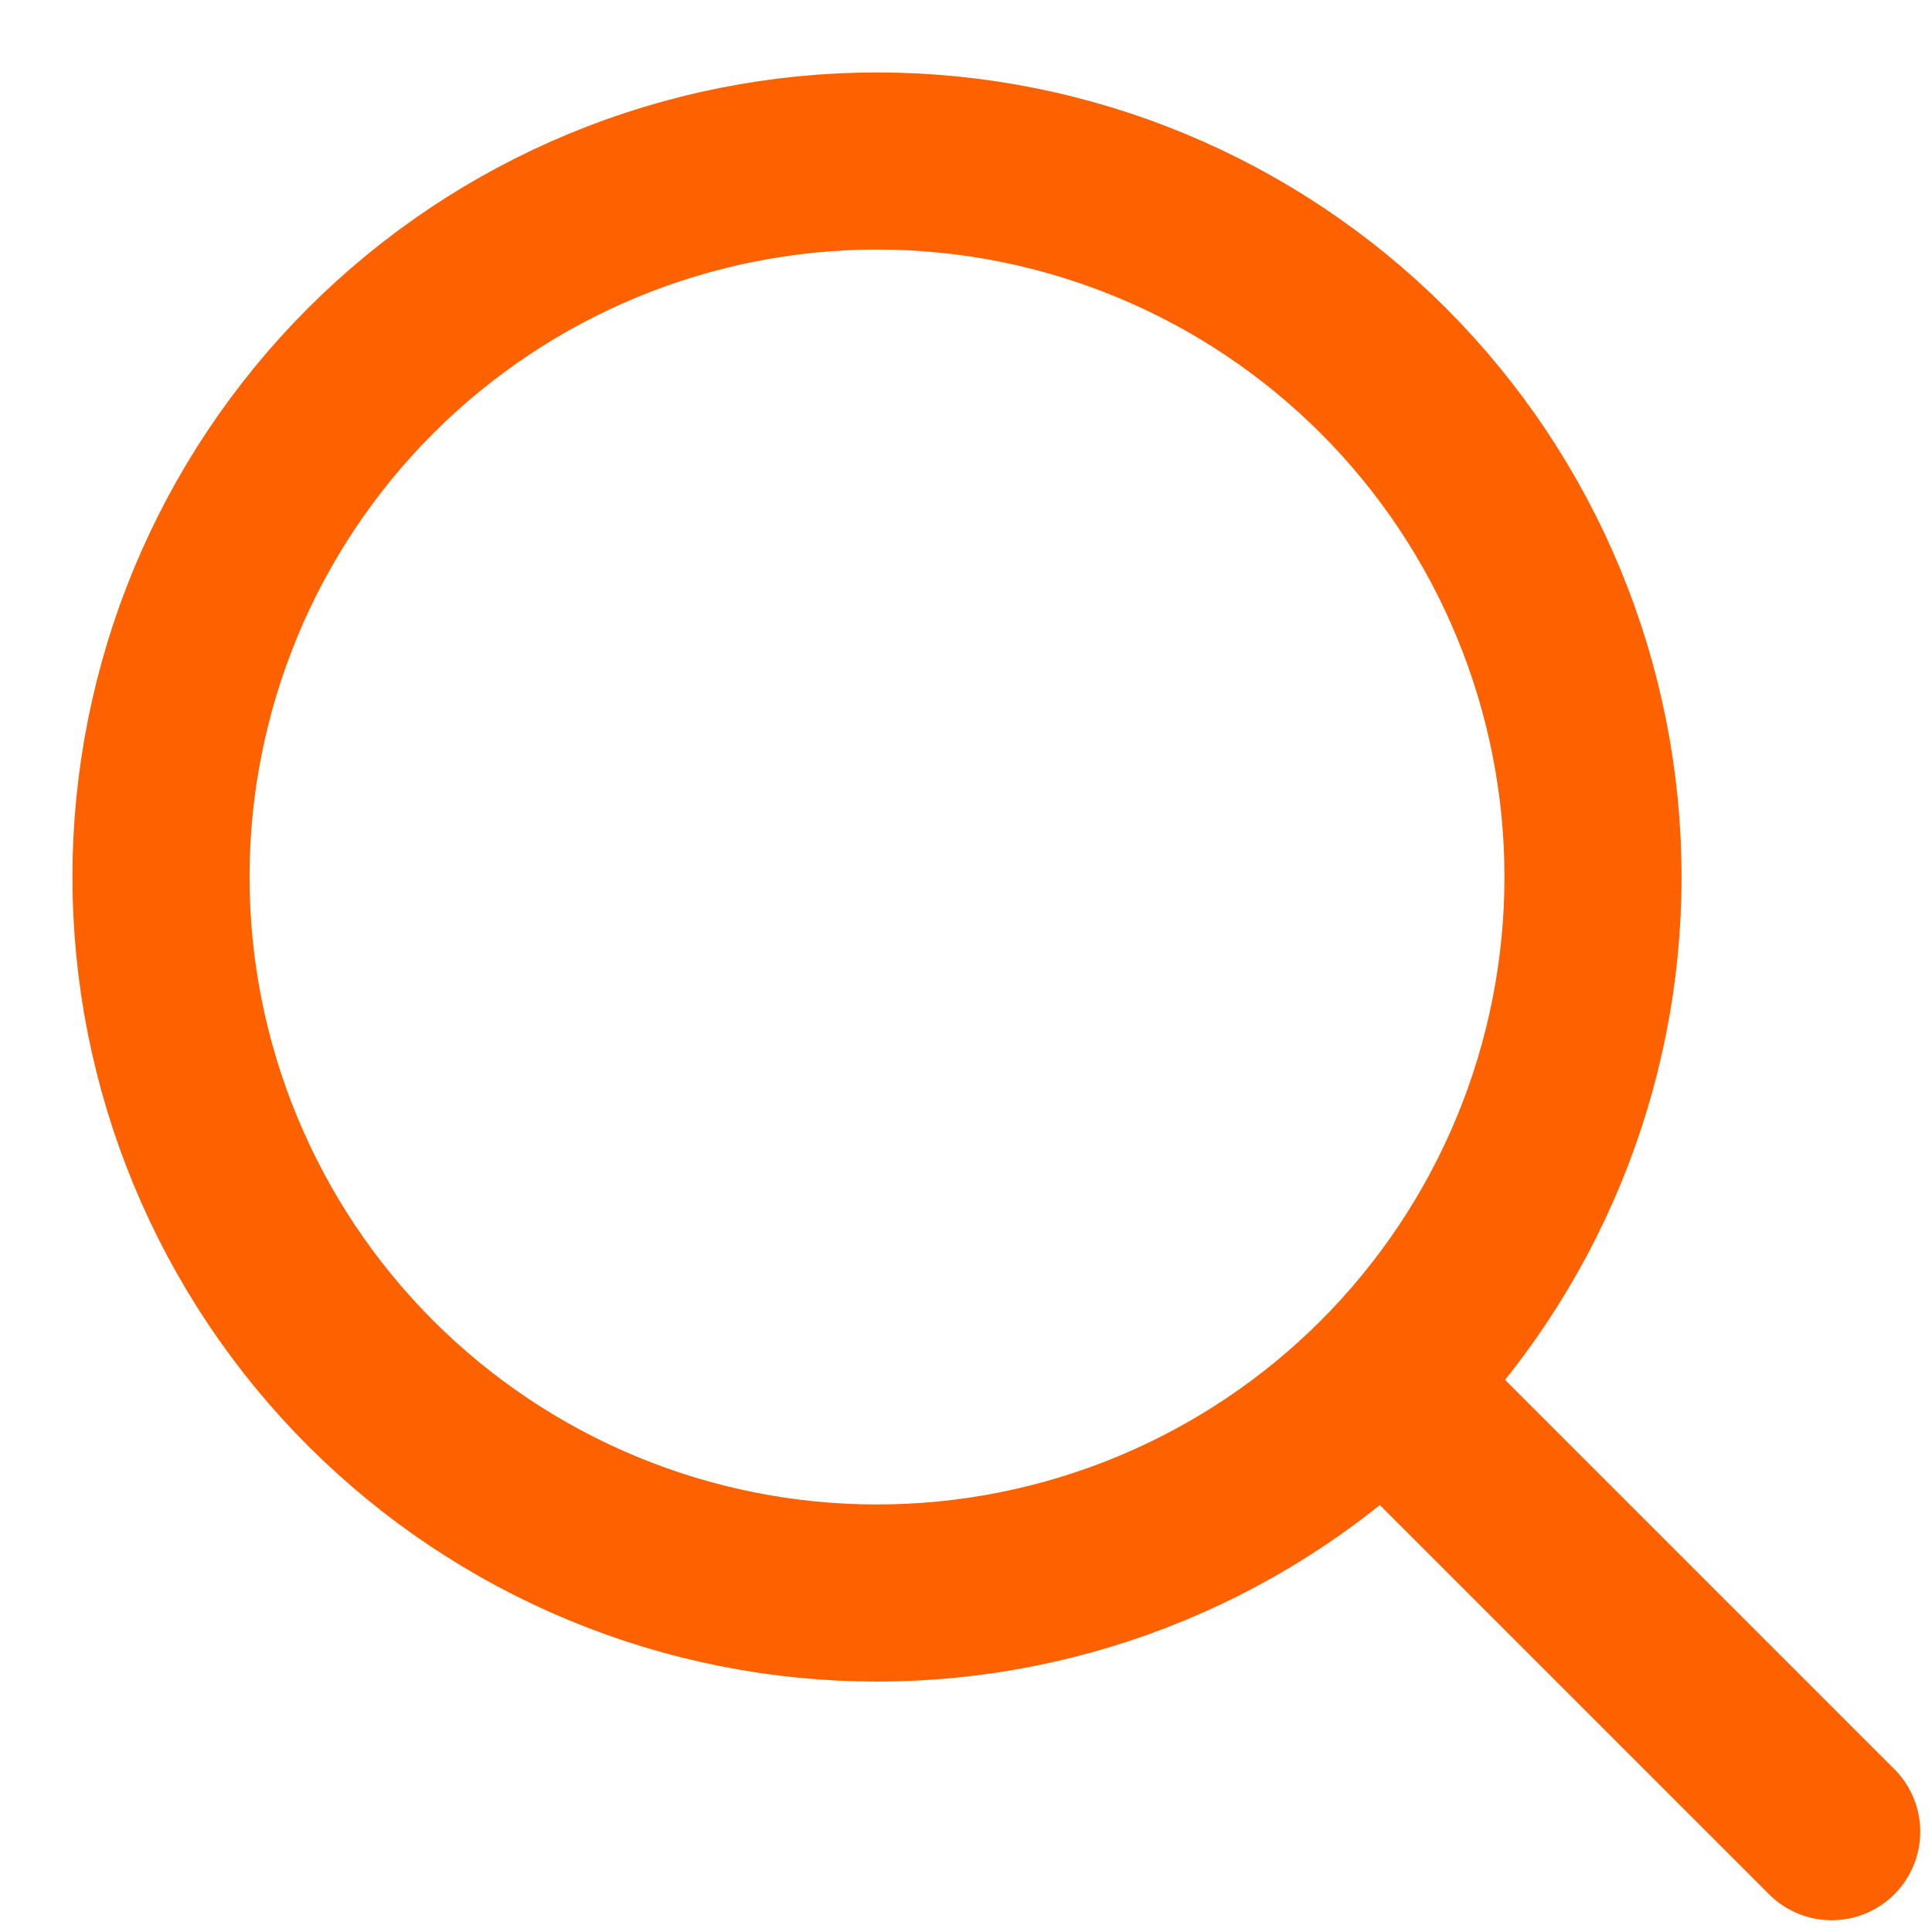
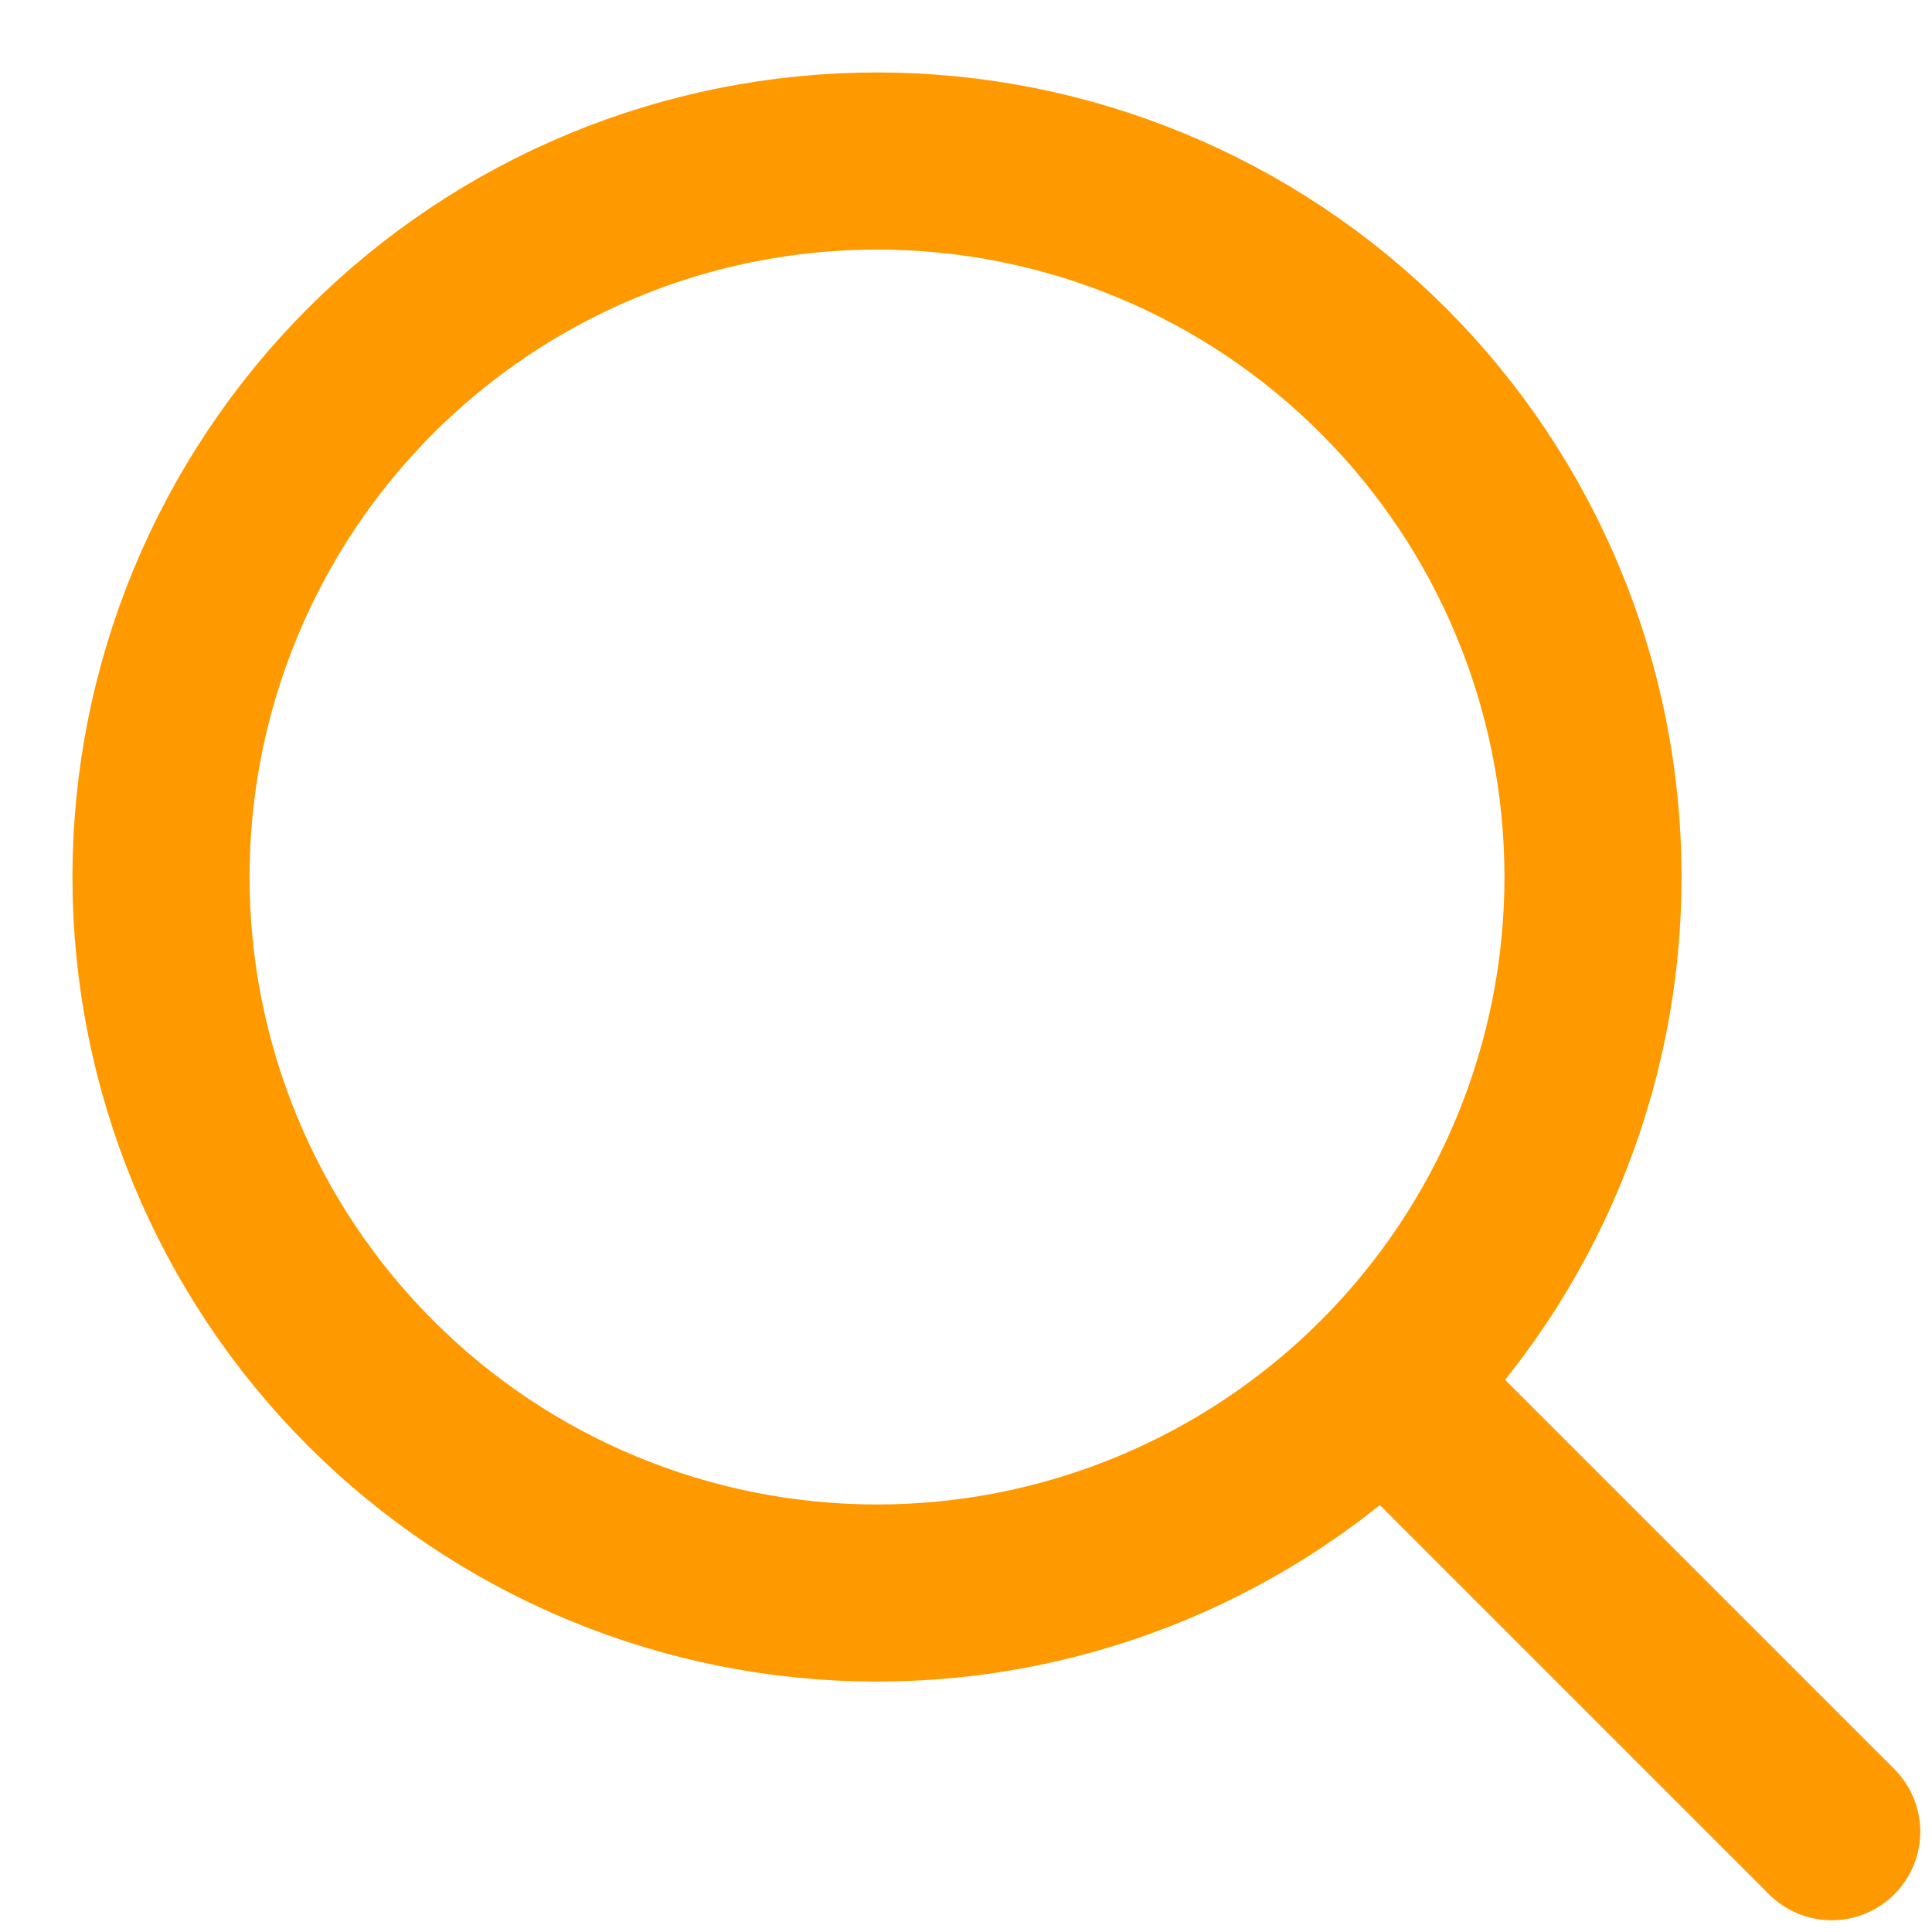
<svg xmlns="http://www.w3.org/2000/svg" width="24" height="24" viewBox="0 0 24 24" fill="none">
-   <path d="M17.565 17.565L22.754 22.754" stroke="#FE6100" stroke-width="2.2" stroke-linecap="round" stroke-linejoin="round" />
-   <path d="M2 10.895C2 12.062 2.23 13.219 2.677 14.298C3.124 15.377 3.779 16.358 4.605 17.184C5.431 18.01 6.412 18.665 7.491 19.112C8.57 19.559 9.726 19.789 10.895 19.789C12.062 19.789 13.219 19.559 14.298 19.112C15.377 18.665 16.358 18.01 17.184 17.184C18.01 16.358 18.665 15.377 19.112 14.298C19.559 13.219 19.789 12.062 19.789 10.895C19.789 8.536 18.852 6.273 17.184 4.605C15.516 2.937 13.254 2 10.895 2C8.536 2 6.273 2.937 4.605 4.605C2.937 6.273 2 8.536 2 10.895V10.895Z" stroke="#FE6100" stroke-width="2.2" stroke-linecap="round" stroke-linejoin="round" />
+   <path d="M17.565 17.565L22.754 22.754" stroke="#FF9900" stroke-width="2.2" stroke-linecap="round" stroke-linejoin="round" />
+   <path d="M2 10.895C2 12.062 2.23 13.219 2.677 14.298C3.124 15.377 3.779 16.358 4.605 17.184C5.431 18.01 6.412 18.665 7.491 19.112C8.57 19.559 9.726 19.789 10.895 19.789C12.062 19.789 13.219 19.559 14.298 19.112C15.377 18.665 16.358 18.01 17.184 17.184C18.01 16.358 18.665 15.377 19.112 14.298C19.559 13.219 19.789 12.062 19.789 10.895C19.789 8.536 18.852 6.273 17.184 4.605C15.516 2.937 13.254 2 10.895 2C8.536 2 6.273 2.937 4.605 4.605C2.937 6.273 2 8.536 2 10.895V10.895Z" stroke="#FF9900" stroke-width="2.2" stroke-linecap="round" stroke-linejoin="round" />
</svg>
